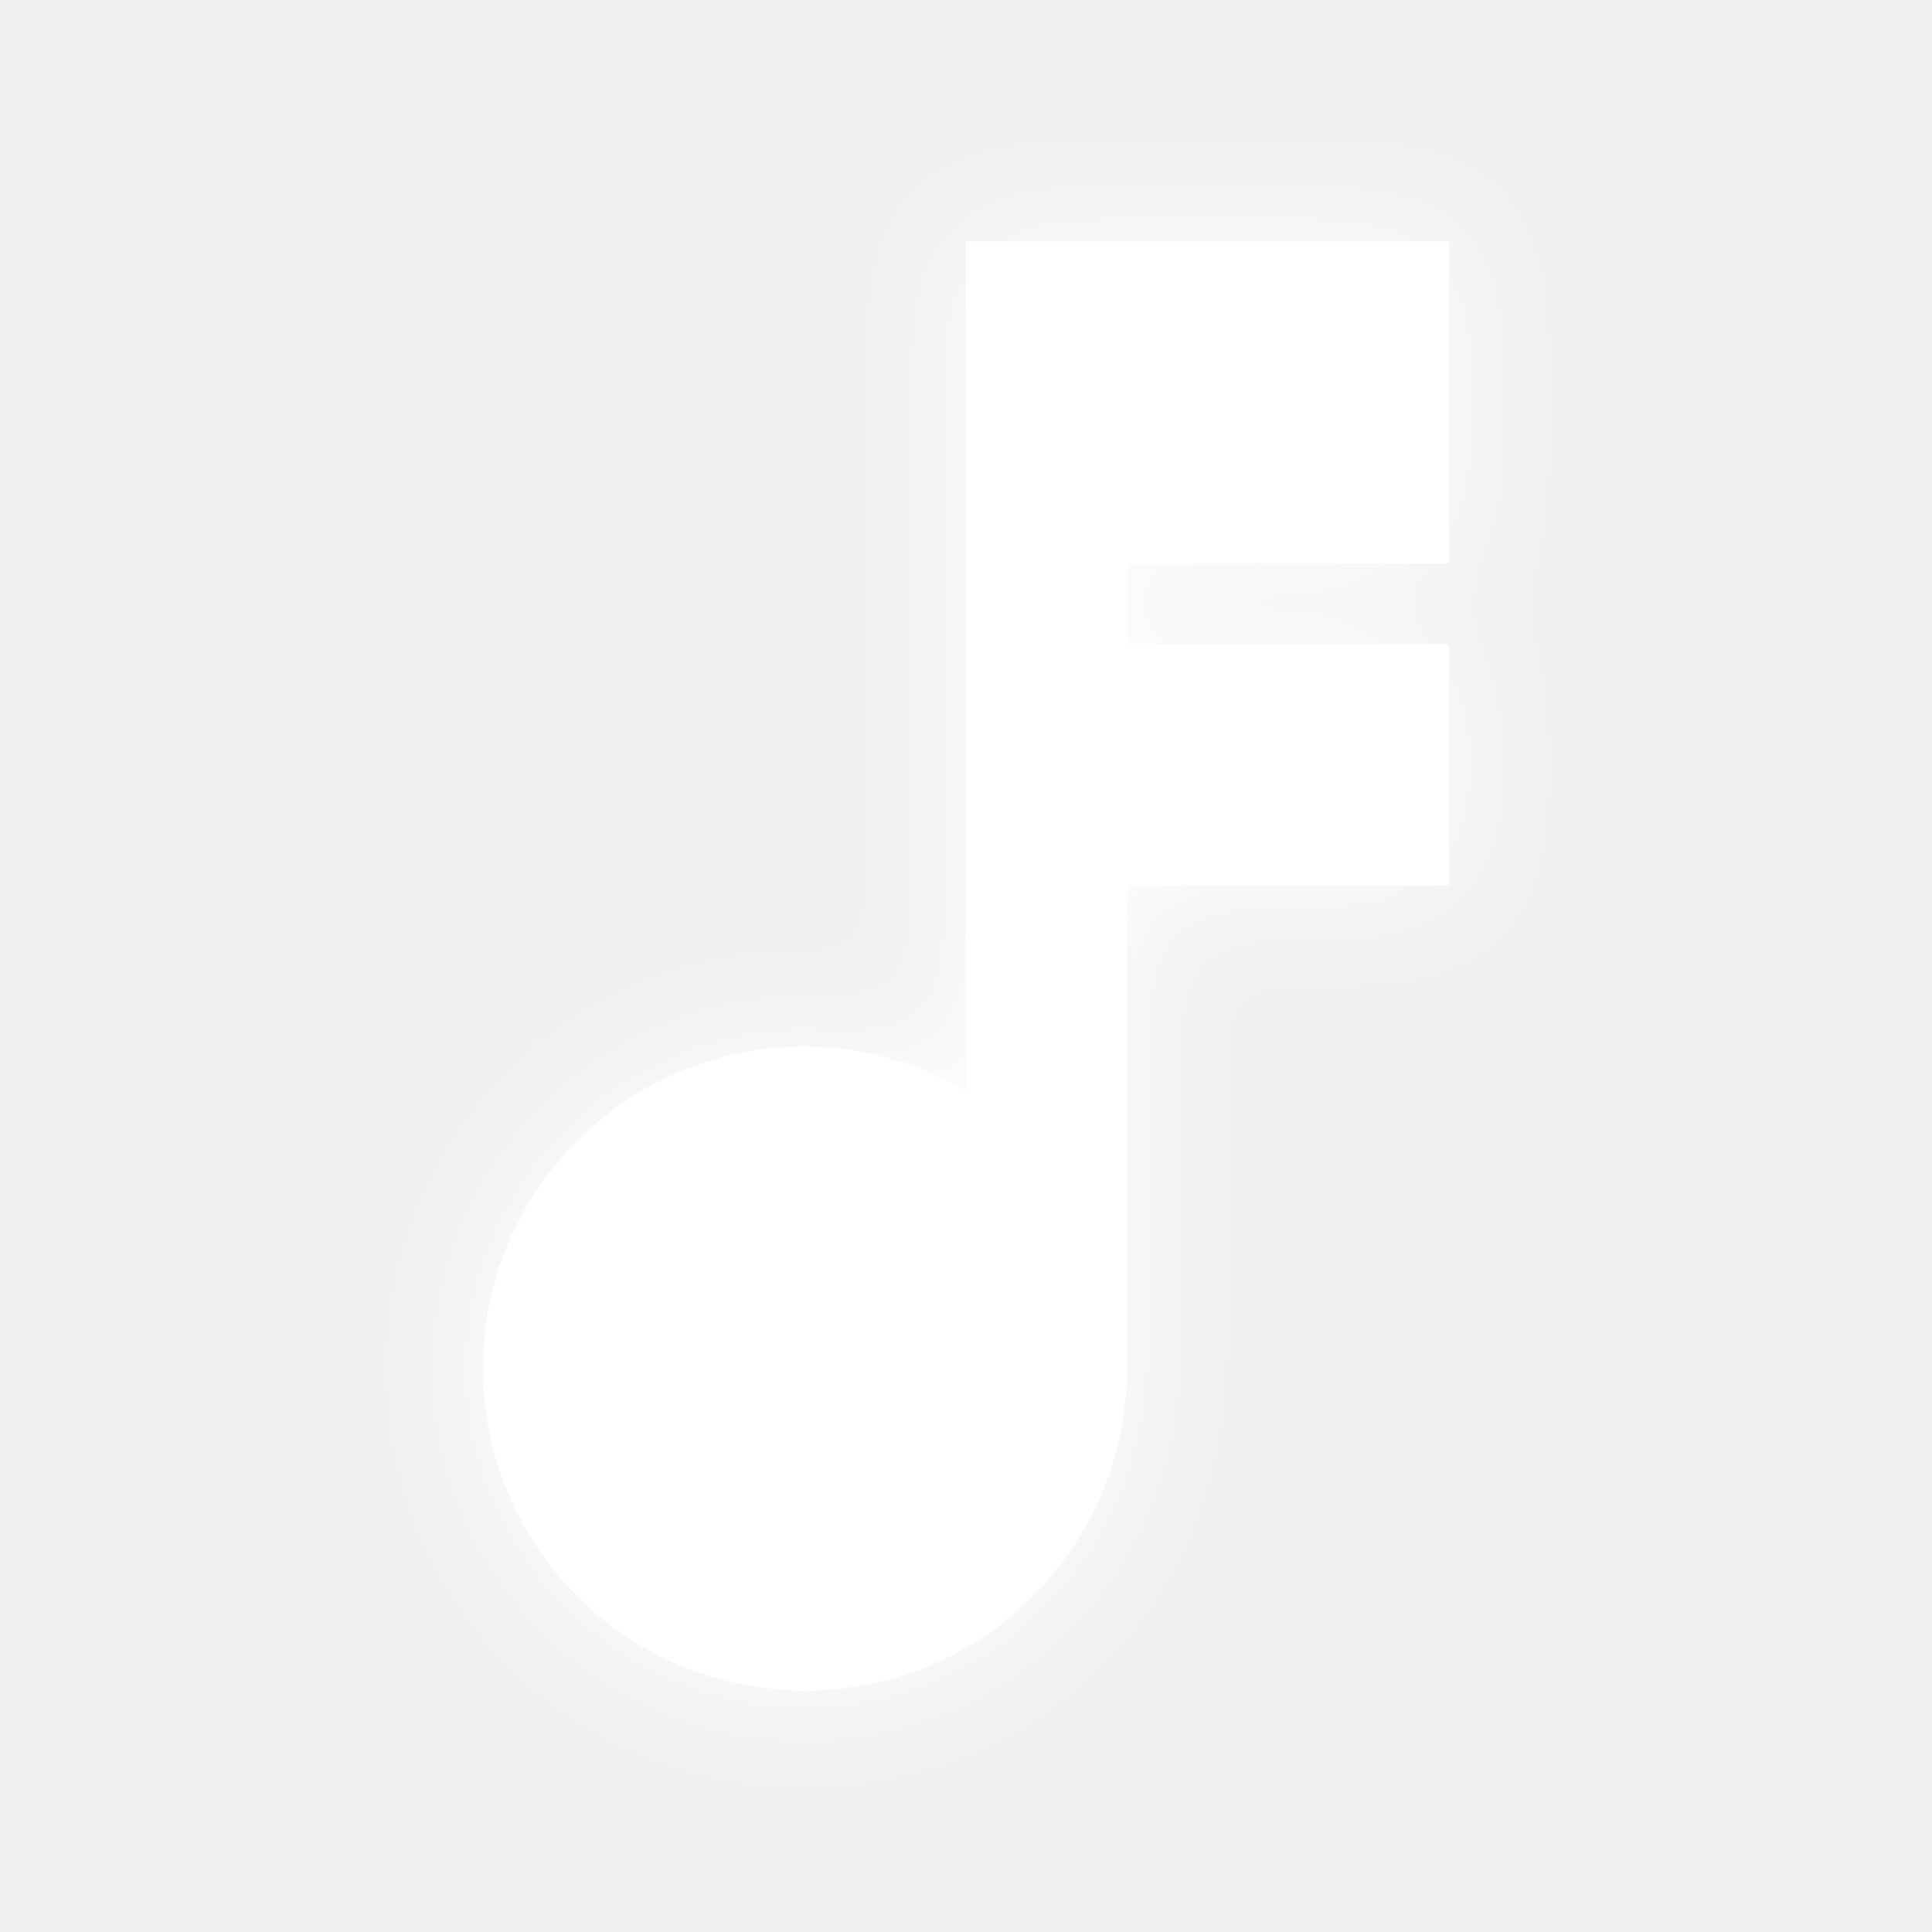
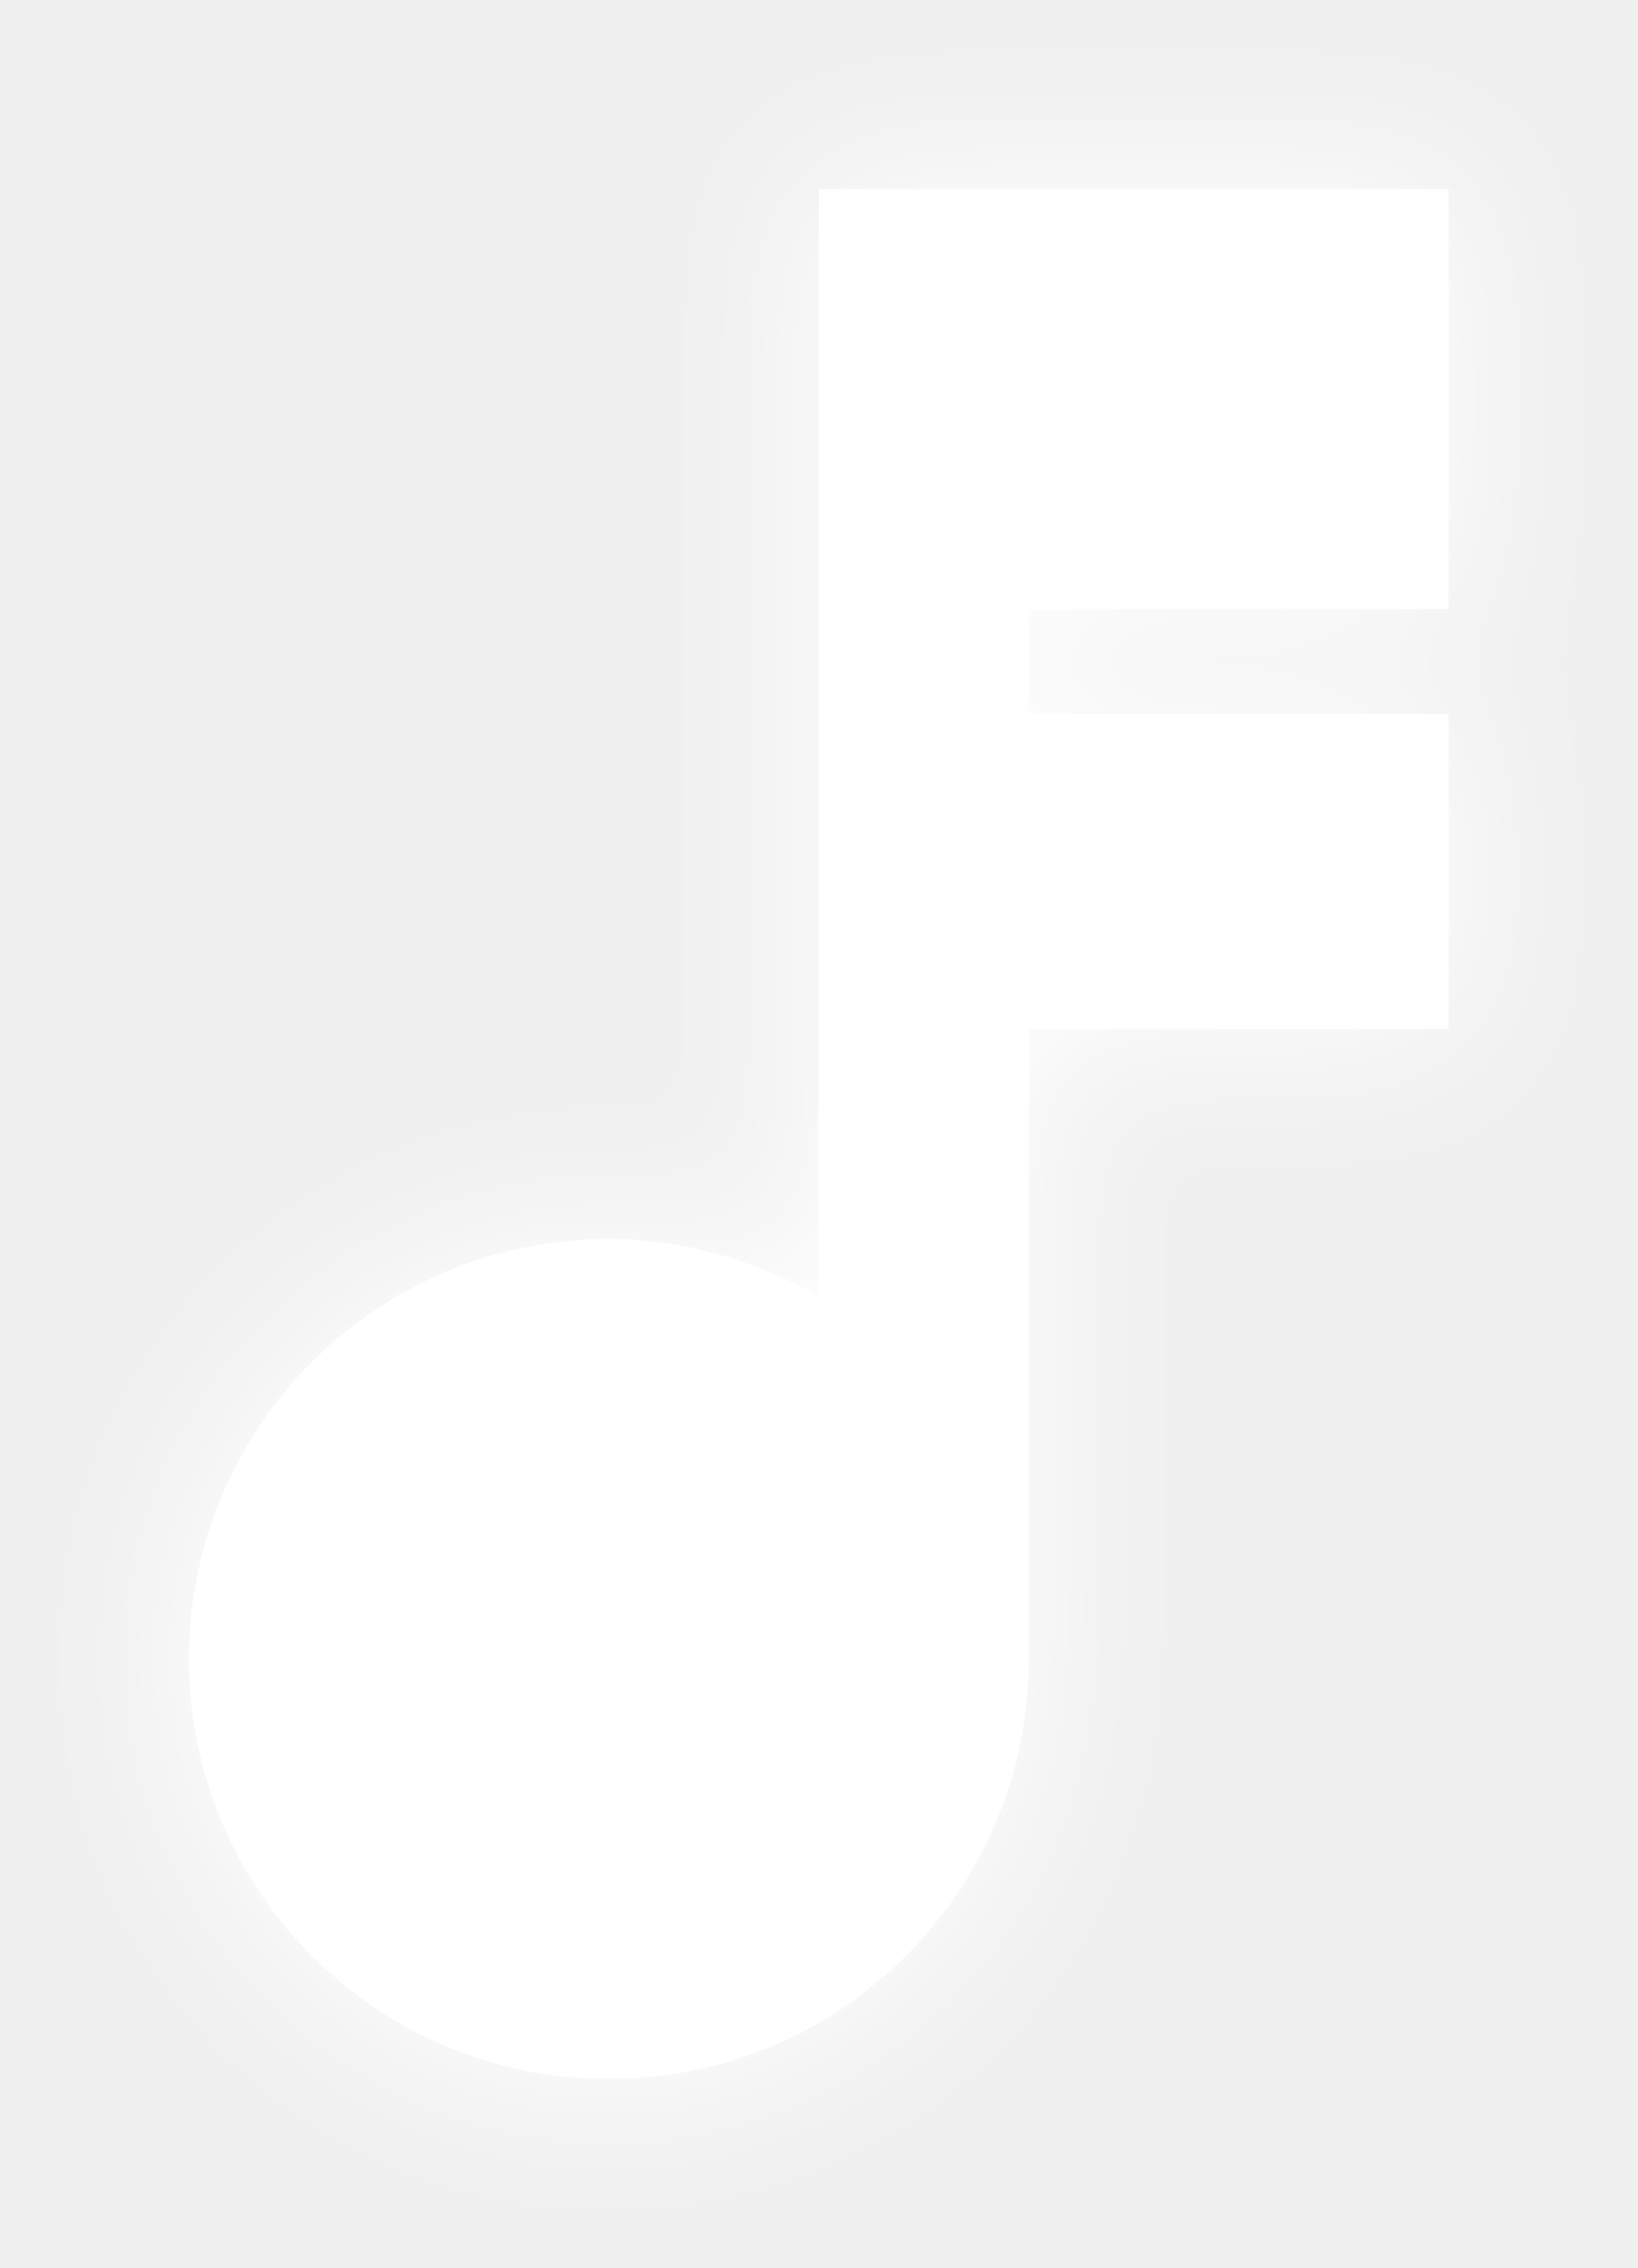
- <svg xmlns="http://www.w3.org/2000/svg" version="1.1" width="64" height="64" viewBox="0 0 64 64" id="svg4">
+ <svg xmlns="http://www.w3.org/2000/svg" version="1.1" width="41.6" height="57.6" viewBox="0 0 41.6 57.6" id="svg4">
  <defs id="defs8">
-     <filter style="color-interpolation-filters:sRGB;" id="filter9465" x="-0.15" y="-0.1" width="1.3" height="1.2">
+     <filter style="color-interpolation-filters:sRGB" id="filter9465" x="-0.15" y="-0.1" width="1.3" height="1.2">
      <feGaussianBlur stdDeviation="2 2" result="blur" id="feGaussianBlur9463" />
    </filter>
  </defs>
-   <path d="M 48,18.667 V 8 H 32 V 36.133 C 30.427,35.227 28.613,34.667 26.667,34.667 20.773,34.667 16,39.44 16,45.333 c 0,5.893 4.773,10.667 10.667,10.667 5.893,0 10.667,-4.773 10.667,-10.667 v -16 h 10.667 v -8 H 37.333 v -2.667 z" id="path9461" style="stroke-width:1;fill:#ffffff;fill-opacity:1;filter:url(#filter9465)" />
-   <path d="M 48,18.667 V 8 H 32 V 36.133 C 30.427,35.227 28.613,34.667 26.667,34.667 20.773,34.667 16,39.44 16,45.333 c 0,5.893 4.773,10.667 10.667,10.667 5.893,0 10.667,-4.773 10.667,-10.667 v -16 h 10.667 v -8 H 37.333 v -2.667 z" id="path2" style="stroke-width:1;fill:#ffffff;fill-opacity:1" />
-   <g id="g830">
+   <path d="M 36.8,15.467 V 4.8 H 20.8 V 32.933 c -1.573,-0.907 -3.387,-1.467 -5.333,-1.467 -5.893,0 -10.667,4.773 -10.667,10.667 0,5.893 4.773,10.667 10.667,10.667 5.893,0 10.667,-4.773 10.667,-10.667 v -16 h 10.667 v -8 H 26.133 v -2.667 z" id="path9461" style="fill:#ffffff;fill-opacity:1;stroke-width:1;filter:url(#filter9465)" />
+   <path d="M 36.8,15.467 V 4.8 H 20.8 V 32.933 c -1.573,-0.907 -3.387,-1.467 -5.333,-1.467 -5.893,0 -10.667,4.773 -10.667,10.667 0,5.893 4.773,10.667 10.667,10.667 5.893,0 10.667,-4.773 10.667,-10.667 v -16 h 10.667 v -8 H 26.133 v -2.667 z" id="path2" style="fill:#ffffff;fill-opacity:1;stroke-width:1" />
+   <g id="g830" transform="translate(-11.2,-3.2)">
    <g id="g15193" transform="translate(-0.6164398)">
-       <text xml:space="preserve" style="font-size:20.362px;line-height:1.25;font-family:osifont;-inkscape-font-specification:osifont;stroke-width:0.509" x="-3.102" y="-0.937" id="text6689">
-         <tspan x="-3.102" y="-0.937" style="stroke-width:0.509" id="tspan11469">modified: resized, recolored, glow</tspan>
+       <text xml:space="preserve" style="font-size:20.362px;line-height:1.25;font-family:osifont;-inkscape-font-specification:osifont;stroke-width:0.509" x="8.436" y="-1.334" id="text6689">
+         <tspan x="8.436" y="-1.334" style="stroke-width:0.509" id="tspan11469">modified: resized, recolored, glow</tspan>
      </text>
    </g>
  </g>
</svg>
